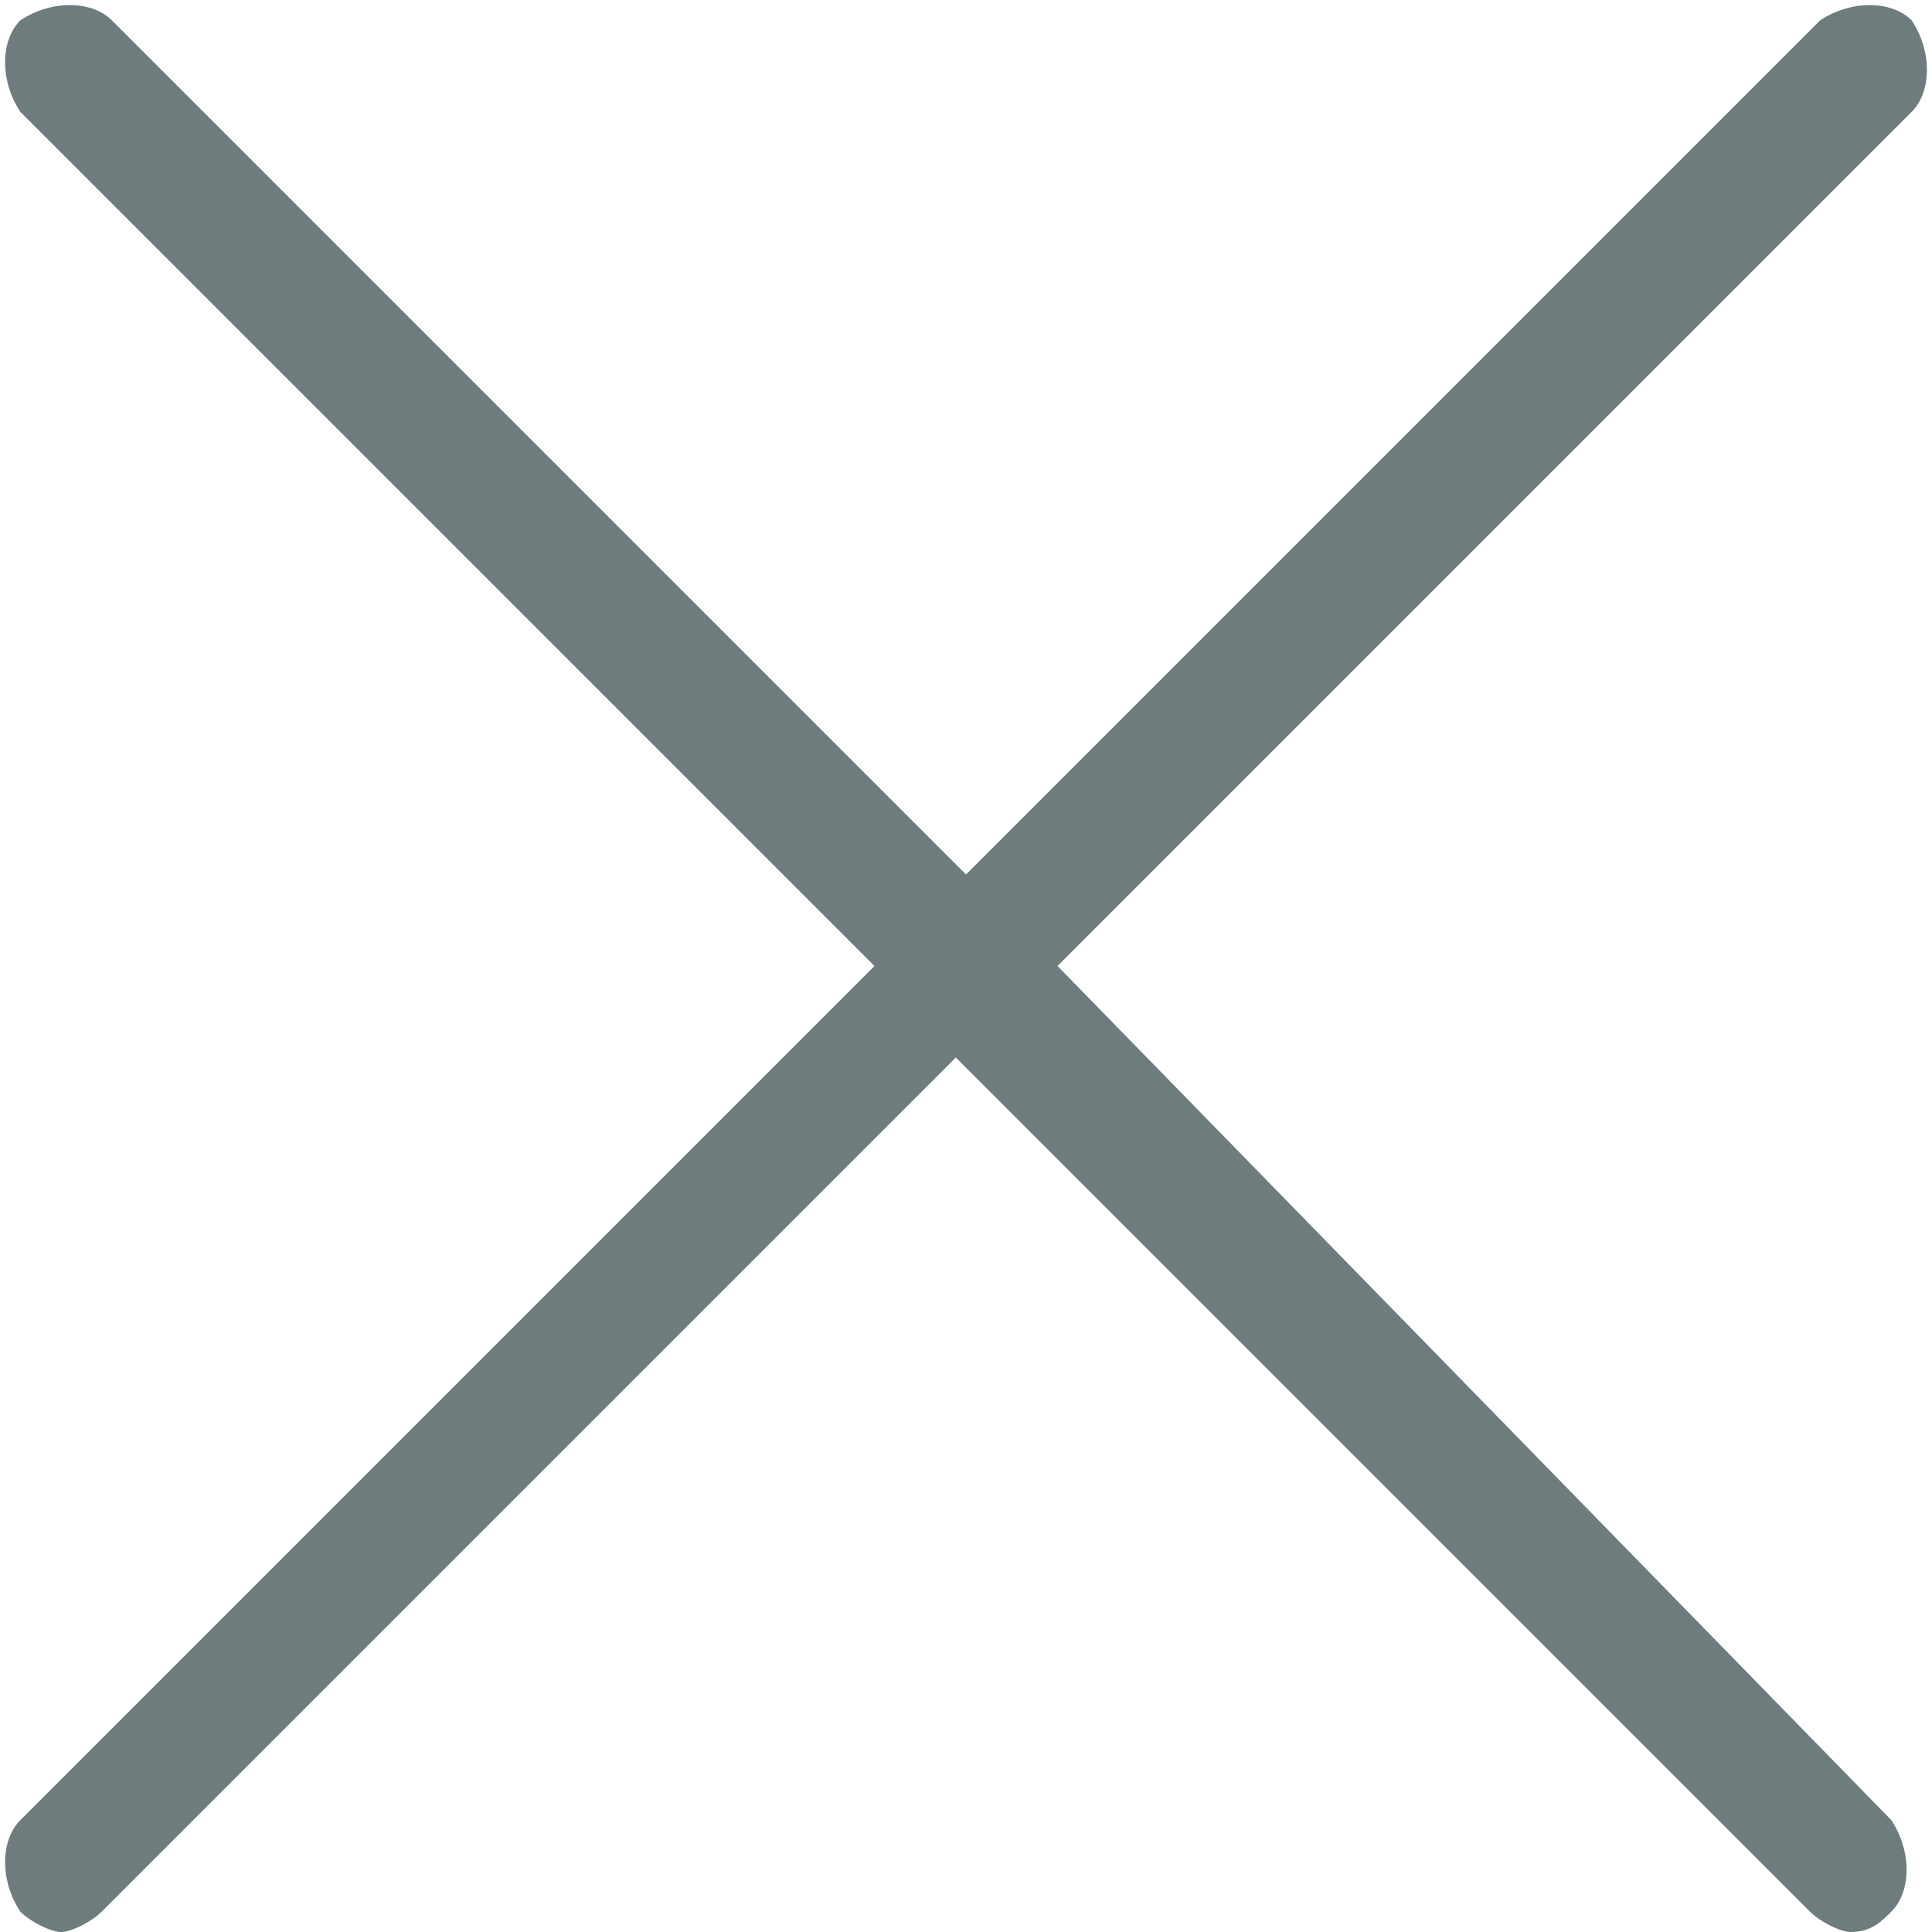
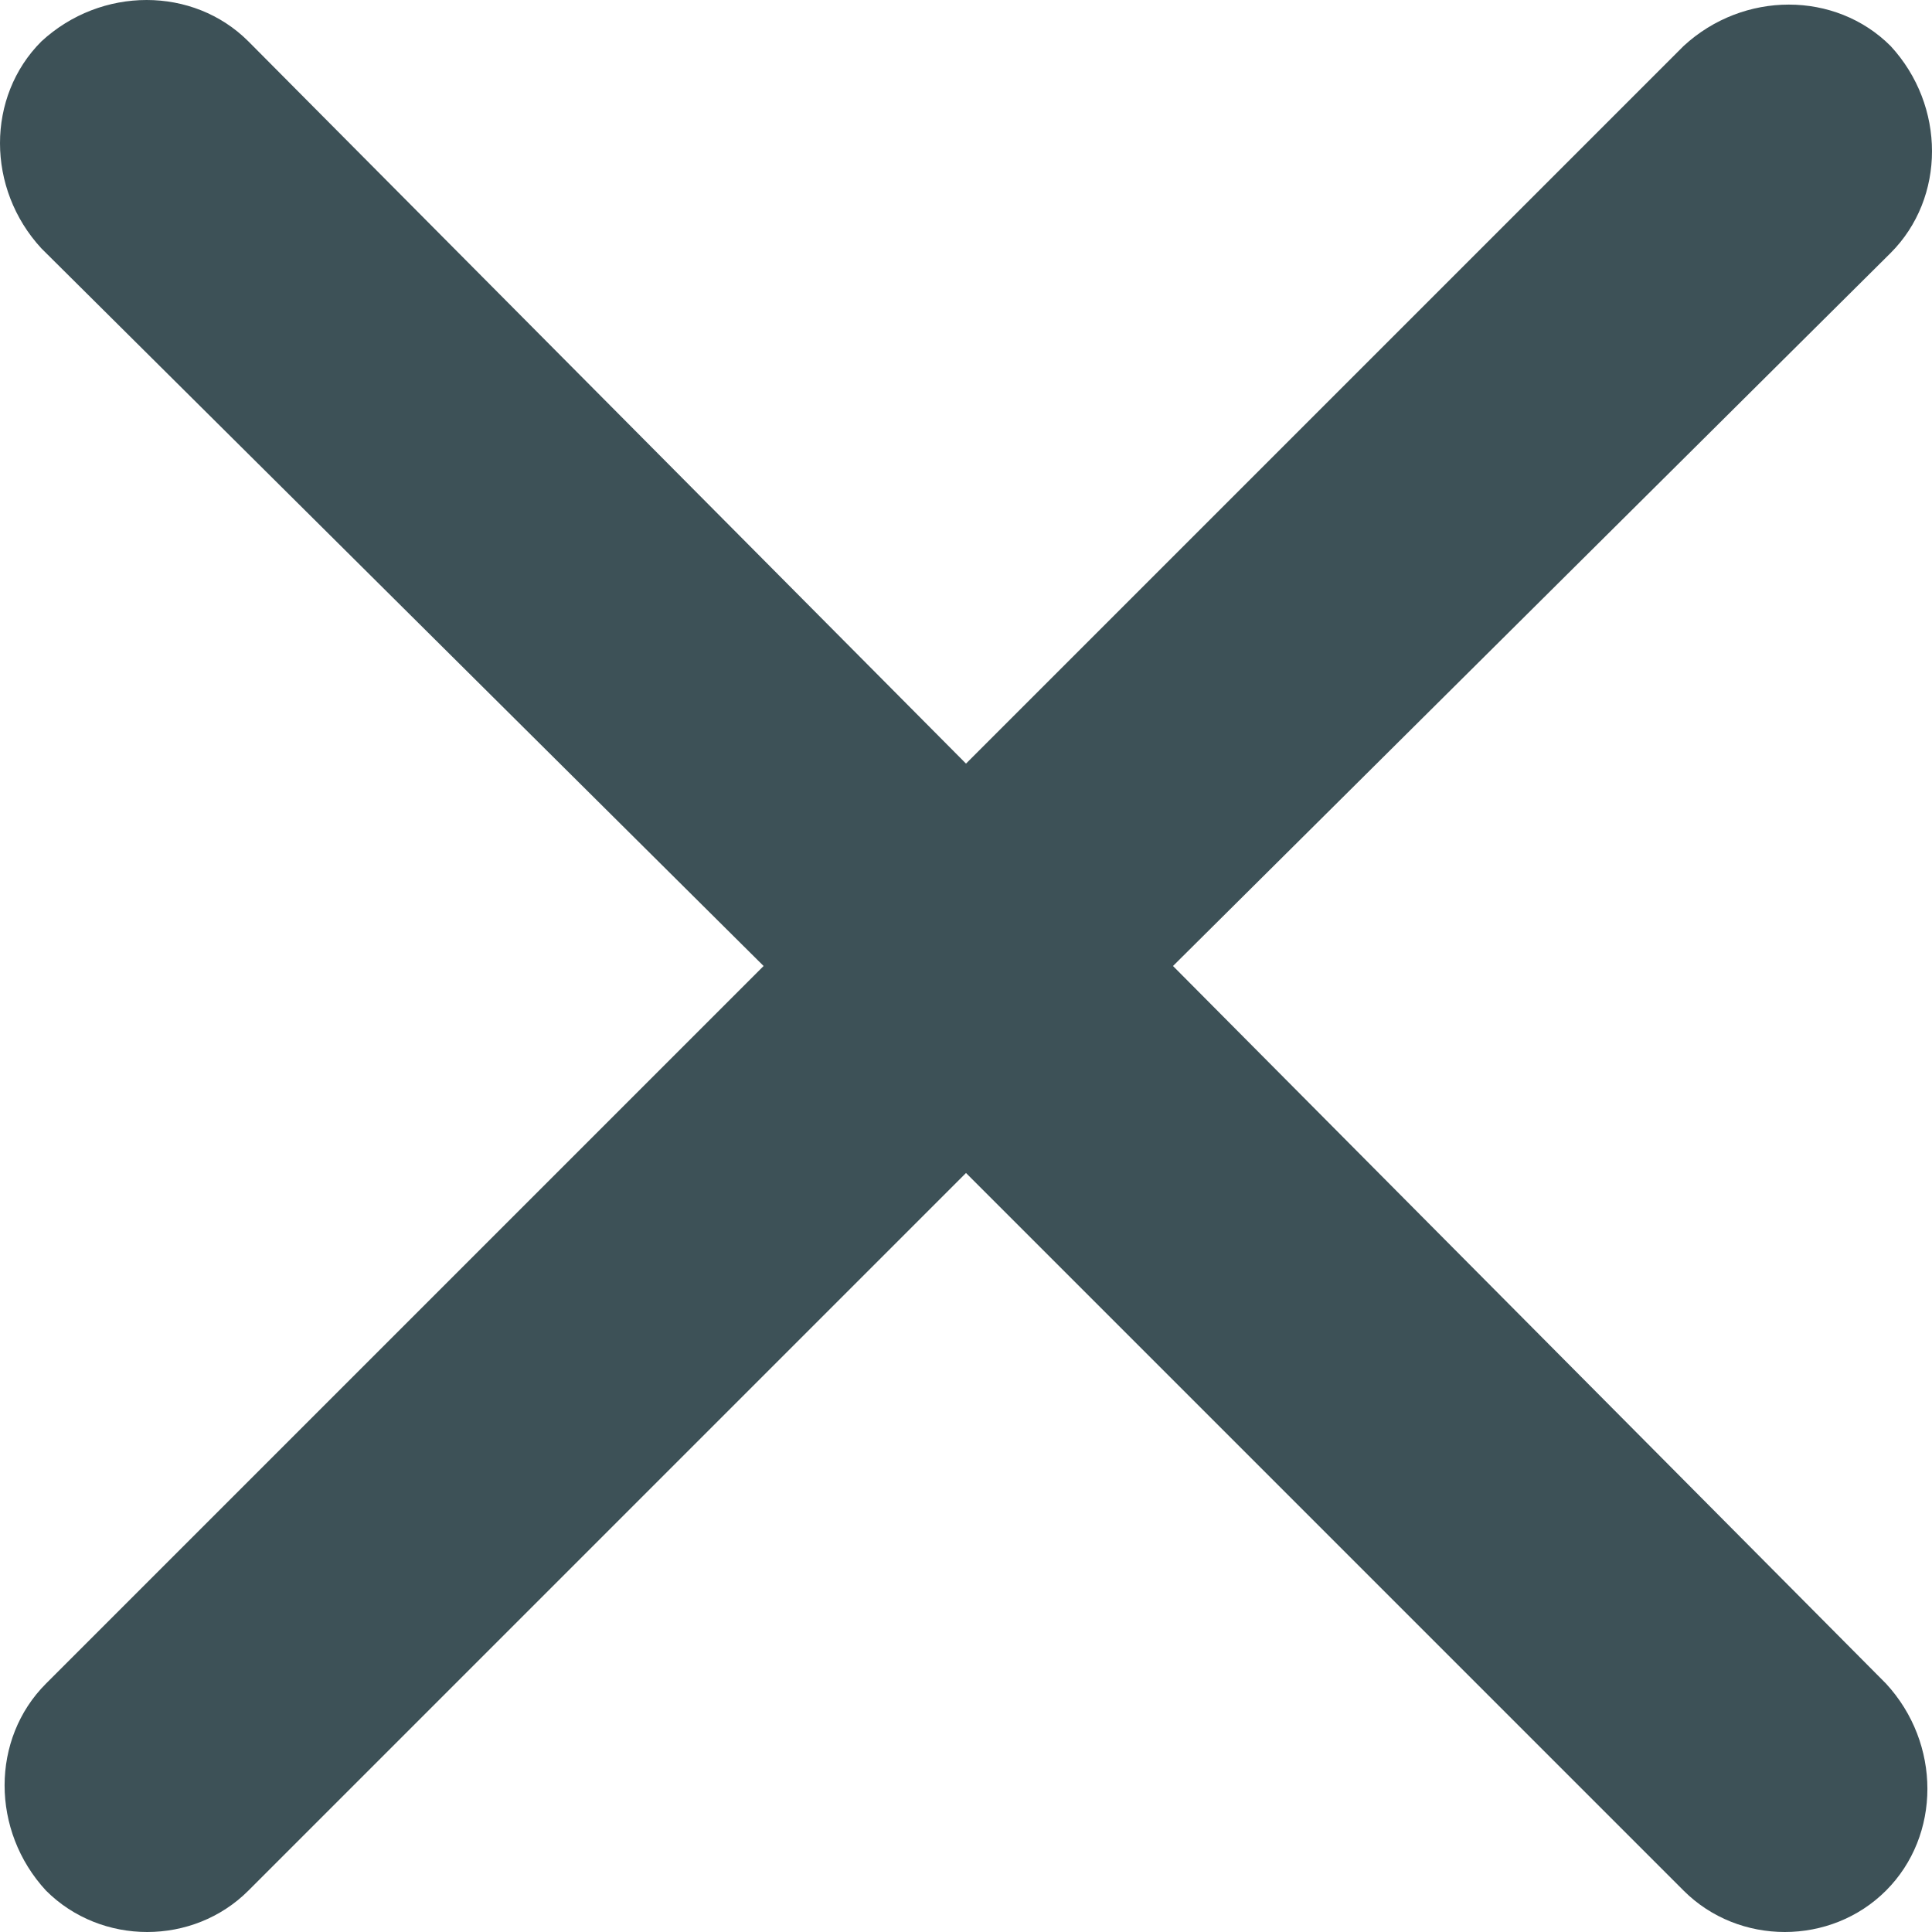
- <svg xmlns="http://www.w3.org/2000/svg" version="1.1" viewBox="0 0 19 19">
-   <path fill="#6E7C7E" d="M10.4,9.5l8.4-8.4c0.2-0.2,0.2-0.6,0-0.9c-0.2-0.2-0.6-0.2-0.9,0L9.5,8.6L1.1,0.2c-0.2-0.2-0.6-0.2-0.9,0  c-0.2,0.2-0.2,0.6,0,0.9l8.4,8.4l-8.4,8.4c-0.2,0.2-0.2,0.6,0,0.9C0.3,18.9,0.5,19,0.6,19s0.3-0.1,0.4-0.2l8.4-8.4l8.4,8.4  c0.1,0.1,0.3,0.2,0.4,0.2c0.2,0,0.3-0.1,0.4-0.2c0.2-0.2,0.2-0.6,0-0.9L10.4,9.5z" />
+ <svg xmlns="http://www.w3.org/2000/svg" version="1.1" viewBox="0 0 42 42">
+   <path fill="#3d5157" d="M25.5,21L41.1,5.5c1.2-1.2,1.2-3.2,0-4.5c-1.2-1.2-3.2-1.2-4.5,0L21,16.6L5.4,0.9c-1.2-1.2-3.2-1.2-4.5,0  c-1.2,1.2-1.2,3.2,0,4.5L16.6,21L1,36.6c-1.2,1.2-1.2,3.2,0,4.5C1.6,41.7,2.4,42,3.2,42s1.6-0.3,2.2-0.9L21,25.5l15.6,15.6  c0.6,0.6,1.4,0.9,2.2,0.9s1.6-0.3,2.2-0.9c1.2-1.2,1.2-3.2,0-4.5L25.5,21z" />
</svg>
